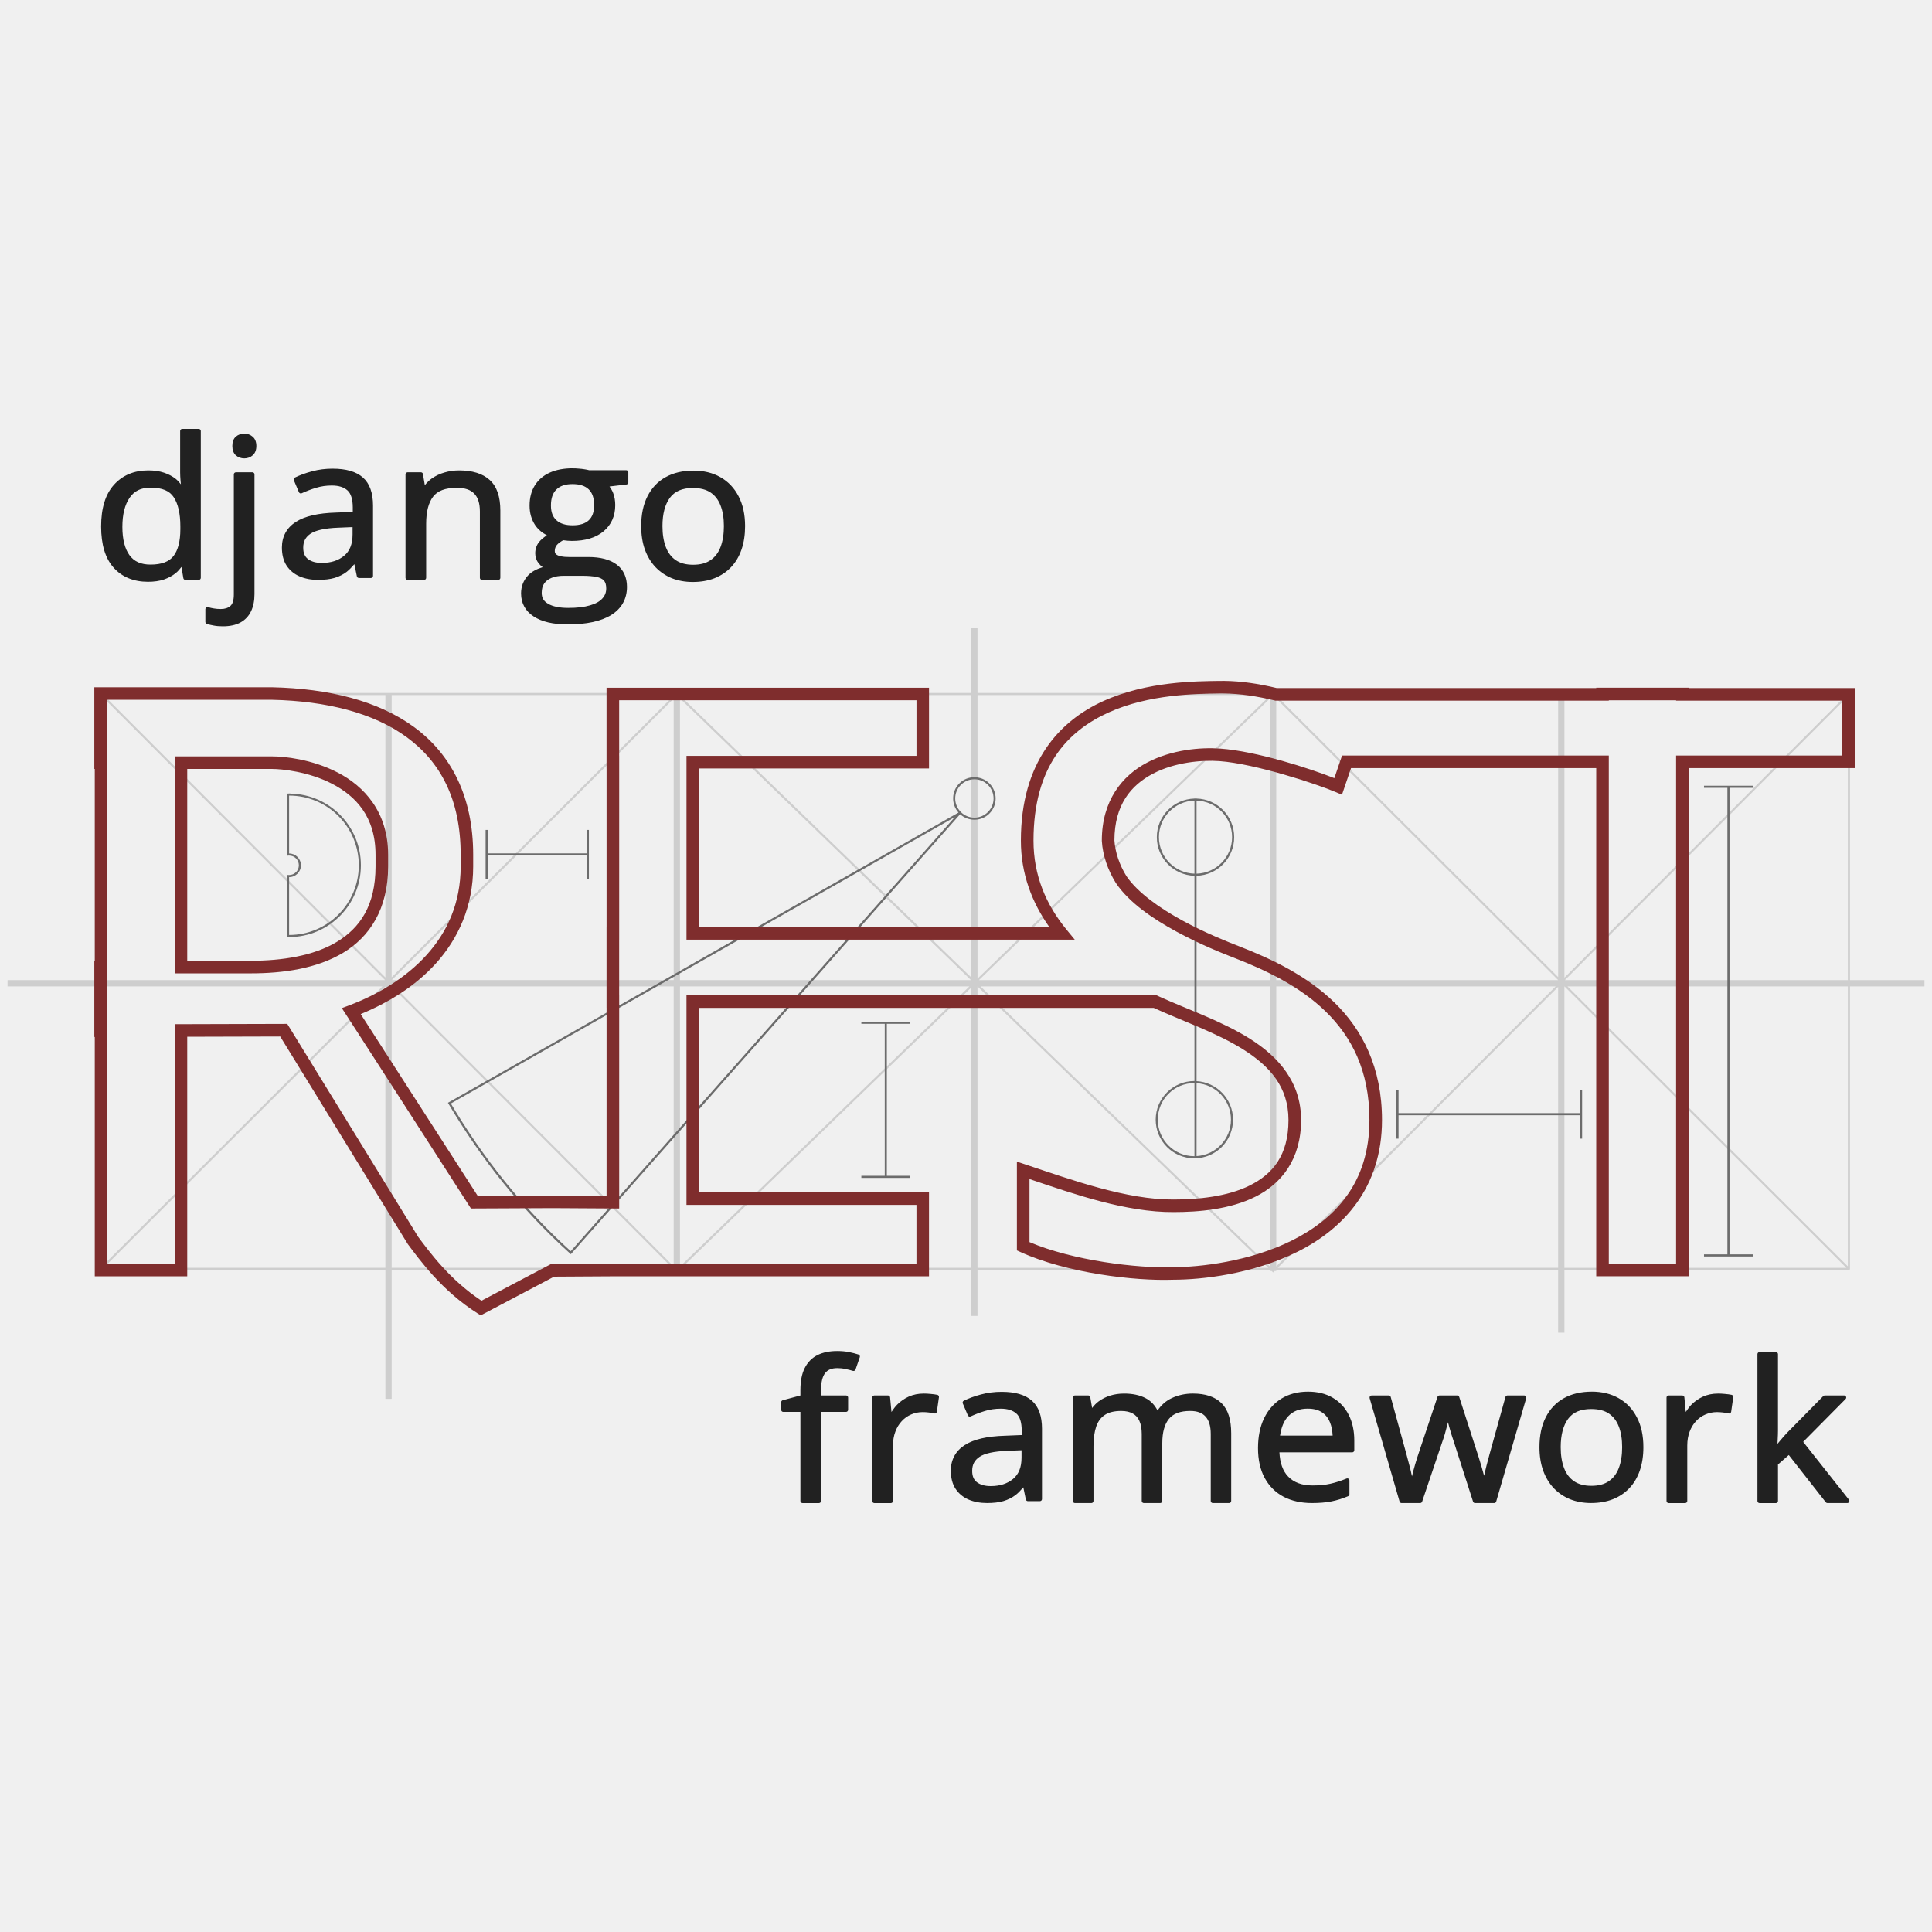
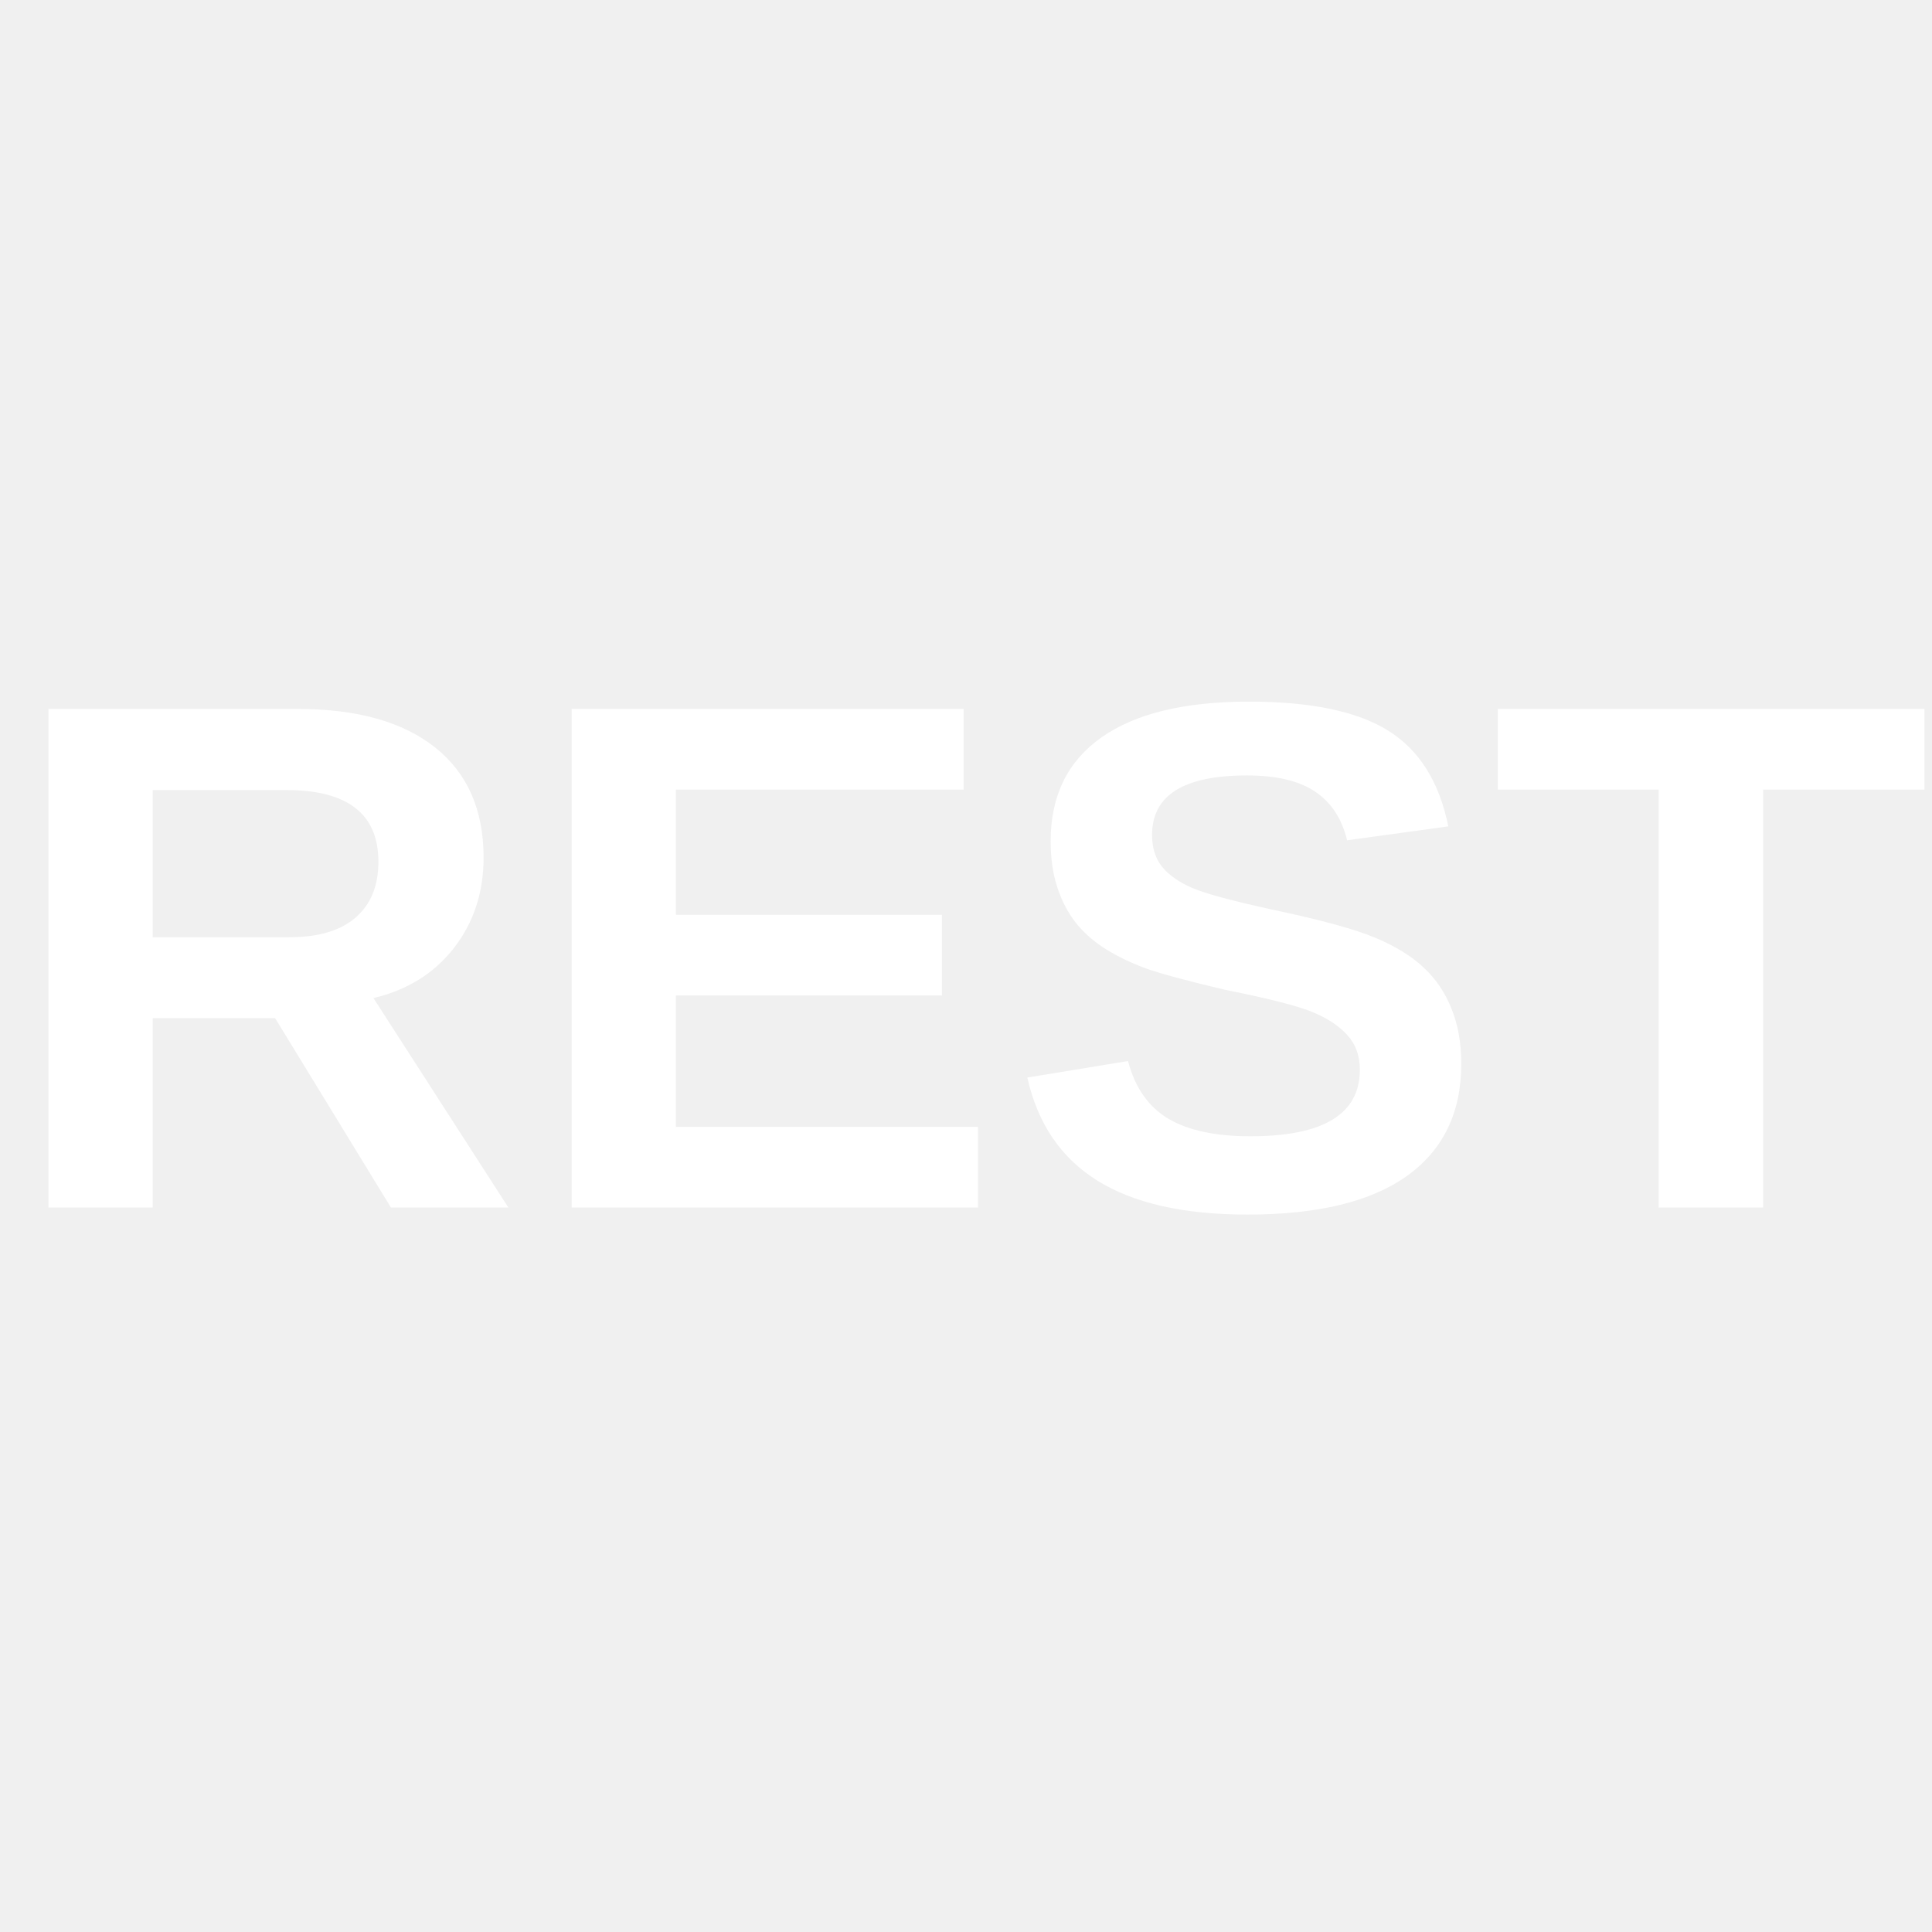
<svg xmlns="http://www.w3.org/2000/svg" viewBox="0 0 128 128">
-   <path d="m64.347 41.619v4.292h-19.475l-0.029-0.028-0.028 0.028h-38.119a0.069 0.069 0 0 0-0.069 0.069v18.955h-6.127v0.417h6.127v18.717a0.069 0.069 0 0 0 0.069 0.069h18.837v8.54h0.417v-8.54h18.685v0.07h0.11l0.097 0.097 0.101-0.097h0.108v-0.07h19.295v3.046h0.417v-3.046h19.377v0.07h0.108l0.101 0.097 0.097-0.097h0.11v-0.07h18.674v4.155h0.417v-4.155h18.849a0.069 0.069 0 0 0 0.069-0.069v-18.717h4.934v-0.417h-4.934v-18.955a0.069 0.069 0 0 0-0.069-0.069h-18.849v-0.013h-0.417v0.013h-18.853l-0.028-0.028-0.029 0.028h-19.557v-4.292zm-57.484 4.43h18.67v18.709zm19.087 0h18.685v0.04l-18.685 18.656zm19.102 0h19.295v18.706l-19.295-18.671zm19.712 0h19.377v0.036l-19.377 18.75zm19.793 0h18.674v18.685l-18.674-18.645zm19.09 0h18.682l-18.682 18.721zm-96.882 0.098 18.747 18.787h-18.747zm115.66 0v18.787h-18.747zm-77.375 0.13 19.28 18.657h-19.28zm39.088 0v18.657h-19.28zm-39.505 0.008v18.648h-18.677zm39.922 0 18.674 18.645v0.004h-18.674zm-77.791 19.065h18.578l-18.578 18.55zm19.359 0h18.51v18.549zm18.927 0h19.178l-19.178 18.558zm19.911 0h19.178v18.558zm19.595 0h18.51l-18.51 18.549zm19.09 0h4e-3l18.676 18.648h-18.681zm0.201 0h18.578v18.55zm-39.085 0.001 19.27 18.647h-19.27zm-39.23 0.006v18.64h-18.669zm0.417 0.014 18.588 18.626h-18.588zm77.281 0.011v18.615h-18.576zm-38.884 0.048v18.567h-19.188z" fill="#cecece" />
-   <path d="m64.556 51.492c-0.361 0-0.722 0.137-0.997 0.412-0.53 0.53-0.547 1.378-0.056 1.931l-33.827 19.228 0.036 0.061c2.157 3.643 4.791 6.984 8.055 9.924l0.052 0.047 0.046-0.052 25.746-29.097c0.553 0.5 1.408 0.485 1.94-0.047 0.55-0.55 0.55-1.443 0-1.993-0.275-0.275-0.635-0.412-0.996-0.412zm0 0.138c0.325 0 0.65 0.124 0.898 0.372 0.497 0.497 0.497 1.3 0 1.796-0.497 0.497-1.3 0.497-1.796 0-0.497-0.497-0.497-1.3 0-1.796 0.248-0.248 0.573-0.372 0.898-0.372zm48.339 0.426v0.139h1.55v30.911h-1.55v0.139h3.239v-0.139h-1.55v-30.911h1.55v-0.139zm-93.671 0.513-0.069 3e-3h-3e-3c-0.024 1e-3 -0.047 0.002-0.071 0.004l-0.065 0.004v4.114l0.077-0.008c0.021-0.002 0.041-0.004 0.062-0.004h2.77e-4c0.357 1.39e-4 0.645 0.288 0.645 0.646 7e-6 0.357-0.288 0.645-0.645 0.646-0.021-4.4e-5 -0.042-0.001-0.063-0.003l-0.076-0.008v4.115l0.066 3e-3c0.023 9.72e-4 0.047 0.002 0.071 0.002h0.002c2.626 4.9e-5 4.755-2.13 4.755-4.755 4.8e-5 -2.602-2.093-4.71-4.686-4.748zm-0.068 0.142c2.55 5.56e-4 4.615 2.066 4.615 4.617 4.7e-5 2.55-2.066 4.616-4.616 4.617-1.39e-4 -4e-6 -4.17e-4 6e-6 -5.55e-4 0v-3.832c0.432 1e-5 0.784-0.352 0.784-0.784 8e-6 -0.432-0.352-0.784-0.784-0.784v-3.832c4.16e-4 -1.7e-5 6.94e-4 -2.5e-4 0.001-2.78e-4zm59.98 0.191v0.004c-1.382 0.037-2.493 1.168-2.493 2.559s1.111 2.521 2.493 2.559v13.596c-2e-3 -6e-6 -4e-3 -2.78e-4 -6e-3 -2.78e-4 -1.414-3e-6 -2.562 1.148-2.562 2.562-1e-6 1.414 1.148 2.562 2.562 2.562 1.414 0 2.562-1.148 2.562-2.562 0-1.365-1.071-2.479-2.417-2.555v-13.603c1.382-0.037 2.493-1.168 2.493-2.559s-1.111-2.521-2.493-2.559v-0.004zm0 0.142v4.839c-1.307-0.037-2.354-1.104-2.354-2.42 0-1.316 1.047-2.383 2.354-2.42zm0.139 0c1.307 0.037 2.354 1.104 2.354 2.42 0 1.316-1.047 2.383-2.354 2.42zm-16.016 1.09-25.448 28.76c-3.21-2.902-5.808-6.193-7.94-9.783zm-31.086 0.853v3.239h0.139v-1.55h6.565v1.55h0.139v-3.239h-0.139v1.55h-6.565v-1.55zm24.894 12.705v0.139h1.55v10.069h-1.55v0.139h3.239v-0.139h-1.55v-10.069h1.55v-0.139zm22.063 4.064c2e-3 -1e-6 4e-3 2.78e-4 6e-3 2.78e-4v4.846c-2e-3 5e-6 -4e-3 2.77e-4 -6e-3 2.77e-4 -1.339 0-2.423-1.084-2.423-2.424 0-1.339 1.084-2.423 2.423-2.423zm0.145 0.007c1.271 0.075 2.279 1.126 2.279 2.416 0 1.29-1.007 2.341-2.279 2.416zm13.243 0.436v3.239h0.139v-1.55h12.023v1.55h0.139v-3.239h-0.139v1.55h-12.023v-1.55z" fill="#6c6c6c" />
-   <path d="m81.067 45.112c-0.099-8.89e-4 -0.198-4.58e-4 -0.297 0.001-1.515 0.024-4.762 0.018-7.67 1.334-2.908 1.316-5.464 4.043-5.464 9.248 0 2.2 0.735 4.101 1.887 5.73h-23.211v-10.511h15.238v-5.351h-21.365v5.351h0.002v10.511h-0.002v5.351h0.002v12.456l-3.58-0.021-4.954 0.023-7.755-12.048c1.818-0.75 3.597-1.828 4.966-3.339 1.489-1.643 2.486-3.79 2.486-6.447v-0.764c0-3.888-1.482-6.676-3.9-8.454-2.418-1.778-5.725-2.564-9.401-2.648h-11.8v5.411h0.03v12.708h-0.03v5.051h0.03v15.854h6.126v-15.87l6.16-0.017 8.457 13.759 0.012 0.016c0.716 0.948 2.205 3.054 4.611 4.571l0.204 0.129 4.862-2.564 3.894-0.023h20.944v-5.561h-15.237v-12.222h30.129c0.011 0.005 0.019 0.009 0.031 0.015 1.867 0.853 4.132 1.626 5.896 2.738 1.764 1.113 2.997 2.489 2.997 4.675 0 2.353-1.062 3.586-2.559 4.334s-3.453 0.933-5.064 0.933h-0.003c-3.087 0.019-6.718-1.292-9.819-2.328l-0.548-0.183v5.883l0.244 0.111c3.043 1.387 7.551 1.929 10.135 1.831 1.853-9.72e-4 5.237-0.364 8.225-1.859 2.991-1.497 5.585-4.21 5.585-8.722 0-3.492-1.314-5.996-3.153-7.788-1.839-1.792-4.183-2.891-6.275-3.707l-8.19e-4 -2.78e-4 -5.42e-4 -2.78e-4c-0.794-0.306-2.299-0.907-3.796-1.722-1.494-0.813-2.972-1.854-3.71-2.944-0.46-0.746-0.743-1.577-0.793-2.362 0.004-2.379 1.113-3.663 2.55-4.42 1.439-0.758 3.232-0.919 4.402-0.835 2.355 0.17 6.413 1.499 7.711 2.053l0.413 0.176 0.601-1.765h16.244v33.667h6.126v-33.667h11.011v-5.304h-11.011v-0.024h-6.126v0.024h-21.167c-1.176-0.284-2.357-0.465-3.519-0.475zm-0.008 0.833c1.1 0.01 2.241 0.183 3.39 0.464l0.049 0.012h22.089v-0.024h4.459v0.024h11.011v3.637h-11.011v33.667h-4.459v-33.667h-17.674l-0.509 1.497c-1.637-0.649-5.155-1.786-7.559-1.959-1.301-0.094-3.208 0.063-4.851 0.929-1.643 0.866-2.995 2.51-2.995 5.17v0.012l8.19e-4 0.013c0.058 0.954 0.393 1.914 0.922 2.77l0.004 0.007 0.005 0.007c0.883 1.307 2.455 2.37 4.007 3.215 1.551 0.844 3.089 1.457 3.894 1.767 2.051 0.799 4.289 1.864 5.995 3.526 1.707 1.663 2.902 3.905 2.902 7.191 0 4.2-2.313 6.57-5.124 7.977-2.812 1.407-6.122 1.772-7.861 1.772h-0.008l-0.008 2.78e-4c-2.357 0.091-6.68-0.442-9.521-1.66v-4.176c2.969 1.001 6.406 2.206 9.54 2.187 1.67-1.38e-4 3.732-0.171 5.434-1.021 1.702-0.851 3.02-2.46 3.02-5.079 0-2.51-1.499-4.19-3.386-5.38-1.886-1.19-4.189-1.966-5.994-2.791-0.032-0.014-0.068-0.032-0.11-0.052l-0.083-0.039h-31.147v13.888h15.237v3.894h-20.114l-4.1 0.024-4.606 2.429c-2.117-1.397-3.468-3.27-4.184-4.22l-8.681-14.122-7.458 0.021v15.868h-4.459v-15.854h-0.03v-3.385h0.03v-14.375h-0.03v-3.745h10.948c3.568 0.081 6.708 0.854 8.926 2.486 2.218 1.631 3.561 4.103 3.561 7.783v0.764c0 2.45-0.898 4.372-2.271 5.887-1.373 1.515-3.232 2.61-5.12 3.325l-0.48 0.182c2.863 4.417 5.704 8.849 8.552 13.275l5.407-0.025 4.414 0.026v-14.127h-0.002v-3.684h0.002v-12.178h-0.002v-3.684h19.699v3.684h-15.238v12.178h25.726l-0.559-0.681c-1.349-1.643-2.177-3.578-2.177-5.882 0-4.939 2.282-7.27 4.974-8.489 2.692-1.219 5.808-1.235 7.339-1.26 0.092-0.002 0.184-0.002 0.276-0.001zm-69.487 4.167v14.375h5.056c2.126 0 4.362-0.312 6.113-1.367 1.751-1.055 2.974-2.9 2.974-5.72v-0.764c0-2.855-1.604-4.554-3.336-5.451-1.732-0.898-3.578-1.073-4.339-1.073zm0.833 0.833h5.635c0.62 0 2.404 0.175 3.955 0.979 1.551 0.804 2.886 2.159 2.886 4.712v0.764c0 2.588-1.029 4.078-2.57 5.006s-3.641 1.247-5.683 1.247h-4.223z" fill="#7f2d2d" />
-   <path d="m12.074 28.415a0.139 0.139 0 0 0-0.139 0.139v2.744c0 0.147 0.009 0.334 0.027 0.561 0.007 0.096 0.015 0.149 0.023 0.228-0.109-0.124-0.208-0.256-0.344-0.361-0.22-0.173-0.479-0.31-0.777-0.41-0.302-0.102-0.65-0.151-1.043-0.151-0.933 0-1.702 0.32-2.271 0.953-0.573 0.634-0.85 1.561-0.85 2.762 0 1.188 0.27 2.106 0.83 2.731a0.139 0.139 0 0 0 2.778e-4 2.78e-4c0.56 0.621 1.33 0.933 2.271 0.933 0.401 0 0.753-0.049 1.056-0.151a0.139 0.139 0 0 0 0.001-2.77e-4c0.301-0.104 0.563-0.245 0.783-0.423l2.78e-4 -2.78e-4c0.153-0.121 0.264-0.267 0.381-0.408l0.125 0.742a0.139 0.139 0 0 0 0.137 0.116h0.88a0.139 0.139 0 0 0 0.139-0.139v-9.727a0.139 0.139 0 0 0-0.139-0.139zm4.115 0.313c-0.216 0-0.412 0.069-0.565 0.204-0.16 0.141-0.231 0.359-0.231 0.617 0 0.254 0.072 0.471 0.229 0.615a0.139 0.139 0 0 0 0.002 0.002c0.152 0.135 0.349 0.204 0.565 0.204 0.208 0 0.4-0.07 0.551-0.203 0.166-0.143 0.245-0.362 0.245-0.617 0-0.259-0.079-0.479-0.247-0.618-0.151-0.133-0.342-0.202-0.549-0.202zm21.769 2.297c-0.593 0-1.105 0.094-1.535 0.288-0.429 0.193-0.764 0.48-0.994 0.854-0.23 0.371-0.343 0.818-0.343 1.33 0 0.486 0.123 0.922 0.371 1.296a0.139 0.139 0 0 0 0.001 0.002c0.203 0.297 0.471 0.509 0.774 0.668-0.215 0.144-0.4 0.293-0.526 0.456a0.139 0.139 0 0 0-5.56e-4 2.78e-4c-0.163 0.211-0.245 0.465-0.245 0.741 0 0.245 0.077 0.471 0.227 0.661a0.139 0.139 0 0 0 0.001 0.002c0.079 0.097 0.168 0.18 0.265 0.252-0.384 0.119-0.721 0.287-0.967 0.546a0.139 0.139 0 0 0-8.33e-4 8.19e-4c-0.307 0.328-0.464 0.735-0.464 1.195 0 0.643 0.287 1.168 0.831 1.522 1.39e-4 1.07e-4 4.16e-4 1.66e-4 5.55e-4 2.77e-4l2.78e-4 2.78e-4c0.545 0.359 1.301 0.529 2.263 0.529 1.241 0 2.203-0.202 2.885-0.627 0.681-0.425 1.037-1.064 1.037-1.862 0-0.632-0.231-1.142-0.686-1.48l-5.55e-4 -2.78e-4c-0.449-0.338-1.081-0.496-1.883-0.496h-1.268c-0.22 0-0.405-0.016-0.555-0.047-0.144-0.034-0.245-0.084-0.309-0.141-0.054-0.052-0.081-0.113-0.081-0.217 0-0.15 0.043-0.273 0.133-0.387 0.093-0.112 0.239-0.22 0.424-0.321 0.196 0.028 0.389 0.047 0.578 0.047 0.871 0 1.575-0.207 2.091-0.632a0.139 0.139 0 0 0 5.56e-4 -2.78e-4c0.516-0.429 0.779-1.022 0.779-1.738 0-0.294-0.046-0.566-0.141-0.812-0.062-0.163-0.152-0.291-0.238-0.424l1.122-0.132a0.139 0.139 0 0 0 0.123-0.138v-0.669a0.139 0.139 0 0 0-0.139-0.139h-2.457c-0.089-0.024-0.187-0.045-0.299-0.061-0.123-0.022-0.252-0.036-0.387-0.045h-5.55e-4c-0.13-0.013-0.26-0.019-0.39-0.019zm-15.918 0.025c-0.475 0-0.93 0.058-1.362 0.174-0.427 0.114-0.808 0.253-1.142 0.416a0.139 0.139 0 0 0-0.067 0.179l0.335 0.788a0.139 0.139 0 0 0 0.186 0.072c0.3-0.139 0.618-0.26 0.954-0.362 0.328-0.1 0.673-0.15 1.037-0.15 0.463 0 0.802 0.111 1.038 0.321 0.224 0.199 0.354 0.569 0.354 1.14v0.285l-1.108 0.045c-1.178 0.034-2.067 0.233-2.67 0.622-0.602 0.388-0.918 0.97-0.918 1.692 0 0.474 0.101 0.878 0.311 1.201a0.139 0.139 0 0 0 8.33e-4 0.001c0.211 0.318 0.502 0.558 0.862 0.713a0.139 0.139 0 0 0 5.56e-4 2.77e-4c0.361 0.154 0.77 0.23 1.224 0.23 0.425 0 0.788-0.042 1.09-0.13a0.139 0.139 0 0 0 0.001-2.78e-4c0.303-0.092 0.573-0.226 0.806-0.404a0.139 0.139 0 0 0 0.001-0.001c0.176-0.138 0.341-0.32 0.504-0.505l0.167 0.805a0.139 0.139 0 0 0 0.136 0.111h0.795a0.139 0.139 0 0 0 0.139-0.139v-4.657c0-0.828-0.217-1.461-0.671-1.861-0.452-0.398-1.125-0.585-2.003-0.585zm8.374 0.116c-0.336 0-0.658 0.046-0.965 0.137-0.307 0.087-0.586 0.219-0.835 0.394l-2.78e-4 2.78e-4c-0.181 0.125-0.332 0.28-0.468 0.449l-0.123-0.74a0.139 0.139 0 0 0-0.137-0.116h-0.88a0.139 0.139 0 0 0-0.139 0.139v6.851a0.139 0.139 0 0 0 0.139 0.139h1.09a0.139 0.139 0 0 0 0.139-0.139v-3.588c0-0.799 0.159-1.39 0.458-1.785 0.291-0.386 0.799-0.589 1.571-0.589 0.542 0 0.916 0.134 1.154 0.382a0.139 0.139 0 0 0 8.34e-4 8.33e-4c0.243 0.25 0.375 0.636 0.375 1.185v4.395a0.139 0.139 0 0 0 0.139 0.139h1.077a0.139 0.139 0 0 0 0.139-0.139v-4.463c0-0.902-0.227-1.585-0.702-2.016l-2.78e-4 -2.78e-4c-0.471-0.43-1.156-0.636-2.031-0.636zm15.529 0.013c-0.706 0-1.325 0.144-1.848 0.436-0.518 0.288-0.921 0.714-1.199 1.265-0.279 0.549-0.416 1.209-0.416 1.975 0 0.576 0.08 1.094 0.244 1.553a0.139 0.139 0 0 0 2.78e-4 0.001c0.168 0.457 0.403 0.848 0.706 1.167a0.139 0.139 0 0 0 5.55e-4 5.42e-4c0.307 0.318 0.67 0.563 1.085 0.733a0.139 0.139 0 0 0 0.002 8.19e-4c0.42 0.165 0.881 0.247 1.378 0.247 0.531 0 1.01-0.082 1.436-0.247a0.139 0.139 0 0 0 5.56e-4 -2.78e-4c0.429-0.169 0.797-0.415 1.1-0.734 0.304-0.32 0.535-0.711 0.694-1.169 0.159-0.459 0.237-0.977 0.237-1.552 0-0.763-0.141-1.422-0.43-1.971-0.282-0.55-0.686-0.977-1.204-1.269l-2.78e-4 -2.78e-4c-0.513-0.292-1.113-0.436-1.789-0.436zm-30.312 0.112a0.139 0.139 0 0 0-0.139 0.139v7.958c0 0.396-0.089 0.638-0.228 0.757-0.156 0.134-0.359 0.204-0.632 0.204-0.169 0-0.318-0.012-0.448-0.035a0.139 0.139 0 0 0-0.004-8.19e-4c-0.133-0.02-0.265-0.049-0.394-0.089a0.139 0.139 0 0 0-0.18 0.133v0.844a0.139 0.139 0 0 0 0.094 0.131c0.131 0.044 0.282 0.081 0.453 0.111 0.178 0.035 0.381 0.052 0.61 0.052 0.463 0 0.855-0.082 1.17-0.255 0.313-0.171 0.551-0.425 0.703-0.75v-2.78e-4c0.151-0.319 0.224-0.696 0.224-1.128v-7.933a0.139 0.139 0 0 0-0.139-0.139zm22.288 0.781c0.498 0 0.851 0.121 1.085 0.349a0.139 0.139 0 0 0 8.33e-4 8.33e-4c0.233 0.222 0.357 0.561 0.357 1.05 0 0.454-0.12 0.774-0.351 0.993-0.23 0.218-0.581 0.337-1.08 0.337-0.481 0-0.828-0.117-1.068-0.338-0.24-0.221-0.362-0.533-0.362-0.973 0-0.484 0.124-0.826 0.359-1.058 0.241-0.237 0.584-0.36 1.059-0.36zm-27.946 0.234c0.774 0 1.267 0.217 1.538 0.637a0.139 0.139 0 0 0 5.55e-4 8.33e-4c0.285 0.434 0.437 1.076 0.437 1.931v0.187c0 0.803-0.158 1.39-0.451 1.772-0.287 0.374-0.78 0.571-1.525 0.571-0.642 0-1.091-0.207-1.398-0.629l-2.777e-4 -5.41e-4 -2.778e-4 -2.78e-4c-0.305-0.426-0.466-1.046-0.466-1.869 0-0.828 0.163-1.466 0.475-1.922a0.139 0.139 0 0 0 2.777e-4 -5.56e-4c0.309-0.456 0.753-0.676 1.389-0.676zm35.944 0.025c0.488 0 0.872 0.104 1.164 0.301 0.295 0.2 0.513 0.482 0.657 0.86a0.139 0.139 0 0 0 2.78e-4 5.56e-4c0.146 0.376 0.221 0.829 0.221 1.362 0 0.537-0.075 0.998-0.221 1.383-0.145 0.382-0.364 0.668-0.664 0.872a0.139 0.139 0 0 0-8.33e-4 5.42e-4c-0.292 0.202-0.671 0.306-1.149 0.306-0.483 0-0.864-0.105-1.156-0.306-0.296-0.204-0.513-0.491-0.658-0.873-0.146-0.385-0.221-0.845-0.221-1.383 0-0.814 0.169-1.434 0.491-1.874l2.78e-4 -2.77e-4c1.15e-4 -1.39e-4 1.25e-4 -4.17e-4 2.78e-4 -5.56e-4 0.322-0.432 0.817-0.65 1.536-0.65zm-22.558 2.59v0.487c0 0.647-0.188 1.103-0.561 1.412-0.38 0.315-0.866 0.474-1.481 0.474-0.391 0-0.688-0.088-0.908-0.253-0.212-0.16-0.319-0.396-0.319-0.758 0-0.412 0.155-0.704 0.49-0.928 0.327-0.218 0.94-0.363 1.826-0.395a0.139 0.139 0 0 0 2.78e-4 0zm13.988 3.226h1.248c0.361 0 0.664 0.025 0.906 0.073a0.139 0.139 0 0 0 0.002 2.78e-4c0.234 0.042 0.396 0.123 0.502 0.234 0.1 0.109 0.159 0.277 0.159 0.529 0 0.265-0.083 0.48-0.258 0.669a0.139 0.139 0 0 0-0.002 0.002c-0.169 0.19-0.437 0.345-0.815 0.452a0.139 0.139 0 0 0-0.002 5.41e-4c-0.371 0.111-0.851 0.169-1.438 0.169-0.594 0-1.038-0.098-1.335-0.274a0.139 0.139 0 0 0-0.001-5.42e-4c-0.295-0.172-0.424-0.394-0.424-0.724 0-0.258 0.057-0.461 0.166-0.622 0.115-0.163 0.276-0.287 0.495-0.375 0.221-0.088 0.486-0.134 0.796-0.134zm18.12 51.362c-0.507 0-0.945 0.088-1.31 0.271-0.368 0.184-0.652 0.476-0.844 0.862v2.78e-4l-2.78e-4 2.78e-4c-0.193 0.385-0.284 0.873-0.284 1.462v0.35l-1.171 0.316a0.139 0.139 0 0 0-0.103 0.134v0.5a0.139 0.139 0 0 0 0.139 0.139h1.135v5.9a0.139 0.139 0 0 0 0.139 0.139h1.09a0.139 0.139 0 0 0 0.139-0.139v-5.9h1.654a0.139 0.139 0 0 0 0.139-0.139v-0.813a0.139 0.139 0 0 0-0.139-0.139h-1.654v-0.361c0-0.529 0.099-0.899 0.266-1.115l2.78e-4 -2.77e-4c0.173-0.222 0.429-0.334 0.816-0.334 0.183 0 0.36 0.019 0.534 0.059a0.139 0.139 0 0 0 0.004 8.33e-4c0.184 0.037 0.349 0.078 0.492 0.122a0.139 0.139 0 0 0 0.172-0.087l0.282-0.819a0.139 0.139 0 0 0-0.087-0.177c-0.182-0.061-0.391-0.114-0.627-0.161-0.238-0.048-0.499-0.071-0.783-0.071zm61.107 0.069a0.139 0.139 0 0 0-0.139 0.139v9.727a0.139 0.139 0 0 0 0.139 0.139h1.084a0.139 0.139 0 0 0 0.139-0.139v-2.419l0.716-0.625 2.451 3.129a0.139 0.139 0 0 0 0.109 0.053h1.314a0.139 0.139 0 0 0 0.109-0.225l-3.03-3.829 2.81-2.838a0.139 0.139 0 0 0-0.099-0.237h-1.281a0.139 0.139 0 0 0-0.099 0.042l-2.391 2.425a0.139 0.139 0 0 0-2e-3 0.002c-0.125 0.132-0.278 0.305-0.459 0.519a0.139 0.139 0 0 0-1e-3 0.001c-0.08 0.097-0.12 0.144-0.182 0.219 5e-3 -0.093 8e-3 -0.17 0.014-0.273a0.139 0.139 0 0 0 0-2.78e-4c0.013-0.243 0.02-0.45 0.02-0.62v-5.051a0.139 0.139 0 0 0-0.139-0.139zm-29.917 2.623c-0.665 0-1.253 0.152-1.754 0.458a0.139 0.139 0 0 0-5.42e-4 2.78e-4c-0.496 0.306-0.883 0.746-1.155 1.308a0.139 0.139 0 0 0 0 2.78e-4c-0.269 0.56-0.401 1.219-0.401 1.973 0 0.772 0.146 1.434 0.444 1.98 0.297 0.543 0.717 0.961 1.252 1.244a0.139 0.139 0 0 0 0.001 5.55e-4c0.539 0.278 1.167 0.416 1.876 0.416 0.493 0 0.921-0.036 1.288-0.109 0.369-0.073 0.74-0.188 1.111-0.346a0.139 0.139 0 0 0 0.085-0.128v-0.912a0.139 0.139 0 0 0-0.191-0.129c-0.37 0.152-0.727 0.266-1.068 0.343-0.338 0.076-0.73 0.115-1.178 0.115-0.714 0-1.243-0.198-1.621-0.589-0.353-0.365-0.545-0.897-0.58-1.603h4.821a0.139 0.139 0 0 0 0.139-0.139v-0.644c0-0.638-0.119-1.203-0.363-1.688v5.56e-4c-0.243-0.489-0.599-0.874-1.059-1.145-0.462-0.273-1.014-0.407-1.647-0.407zm18.799 0c-0.706 0-1.325 0.144-1.848 0.436-0.518 0.288-0.921 0.714-1.199 1.265-0.279 0.549-0.416 1.209-0.416 1.976 0 0.576 0.081 1.094 0.245 1.553a0.139 0.139 0 0 0 2.8e-4 0.001c0.168 0.457 0.403 0.847 0.706 1.167a0.139 0.139 0 0 0 5.6e-4 8.33e-4c0.307 0.318 0.67 0.563 1.085 0.732a0.139 0.139 0 0 0 2e-3 5.55e-4c0.42 0.165 0.88 0.247 1.377 0.247 0.531 0 1.01-0.082 1.436-0.247a0.139 0.139 0 0 0 5.6e-4 -2.78e-4c0.429-0.169 0.798-0.415 1.101-0.734 0.304-0.32 0.535-0.711 0.694-1.169 0.159-0.459 0.238-0.977 0.238-1.552 0-0.763-0.141-1.422-0.43-1.971-0.282-0.55-0.686-0.977-1.204-1.269l-2.8e-4 -2.78e-4c-0.514-0.292-1.113-0.437-1.789-0.437zm-39.097 0.012c-0.475 0-0.93 0.058-1.363 0.174-0.427 0.114-0.808 0.252-1.142 0.416a0.139 0.139 0 0 0-0.067 0.179l0.335 0.788a0.139 0.139 0 0 0 0.186 0.072c0.3-0.139 0.618-0.26 0.954-0.362 0.328-0.1 0.673-0.15 1.037-0.15 0.463 0 0.802 0.112 1.038 0.321 0.224 0.199 0.354 0.569 0.354 1.14v0.285l-1.108 0.045 0.002-2.78e-4c-1.179 0.034-2.068 0.233-2.672 0.622-0.602 0.388-0.918 0.97-0.918 1.692 0 0.474 0.101 0.878 0.312 1.201a0.139 0.139 0 0 0 8.33e-4 0.001c0.211 0.318 0.502 0.558 0.862 0.713a0.139 0.139 0 0 0 5.56e-4 2.78e-4c0.361 0.154 0.77 0.23 1.224 0.23 0.425 0 0.788-0.042 1.09-0.131a0.139 0.139 0 0 0 0.001-2.77e-4c0.303-0.092 0.573-0.226 0.806-0.404a0.139 0.139 0 0 0 0.001-8.33e-4c0.177-0.138 0.341-0.32 0.505-0.505l0.167 0.805a0.139 0.139 0 0 0 0.136 0.111h0.795a0.139 0.139 0 0 0 0.139-0.139v-4.657c0-0.828-0.217-1.461-0.671-1.861-0.451-0.398-1.125-0.585-2.003-0.585zm-5.162 0.116c-0.358 0-0.69 0.066-0.989 0.2a0.139 0.139 0 0 0-5.56e-4 2.78e-4c-0.29 0.132-0.548 0.31-0.769 0.534-1.39e-4 1.38e-4 -1.18e-4 4.16e-4 -2.78e-4 5.55e-4 -0.147 0.145-0.258 0.317-0.376 0.484l-0.091-0.968a0.139 0.139 0 0 0-0.138-0.126h-0.906a0.139 0.139 0 0 0-0.139 0.139v6.851a0.139 0.139 0 0 0 0.139 0.139h1.097a0.139 0.139 0 0 0 0.139-0.139v-3.676c0-0.34 0.053-0.643 0.155-0.913a0.139 0.139 0 0 0 0-5.56e-4c0.104-0.277 0.245-0.508 0.424-0.698a0.139 0.139 0 0 0 0.001-0.001c0.18-0.195 0.386-0.341 0.622-0.442a0.139 0.139 0 0 0 8.34e-4 -2.78e-4c0.241-0.105 0.495-0.157 0.766-0.157 0.121 0 0.251 8e-3 0.391 0.024 0.14 0.016 0.265 0.038 0.376 0.066a0.139 0.139 0 0 0 0.171-0.115l0.138-0.963a0.139 0.139 0 0 0-0.11-0.156c-0.129-0.026-0.275-0.046-0.436-0.059h-8.34e-4c-0.161-0.017-0.316-0.025-0.464-0.025zm13.272 0c-0.319 0-0.622 0.043-0.908 0.131-0.286 0.088-0.546 0.218-0.778 0.39-0.165 0.122-0.303 0.272-0.428 0.434l-0.121-0.715a0.139 0.139 0 0 0-0.137-0.116h-0.88a0.139 0.139 0 0 0-0.139 0.139v6.851a0.139 0.139 0 0 0 0.139 0.139h1.09a0.139 0.139 0 0 0 0.139-0.139v-3.626c0-0.526 0.063-0.963 0.183-1.31l2.78e-4 -2.77e-4c5.2e-5 -1.39e-4 -5.3e-5 -4.17e-4 0-5.56e-4 0.123-0.347 0.313-0.597 0.575-0.767 0.26-0.169 0.614-0.259 1.074-0.259 0.32 0 0.573 0.059 0.765 0.169a0.139 0.139 0 0 0 0.003 0.001c0.197 0.107 0.34 0.263 0.438 0.484a0.139 0.139 0 0 0 8.19e-4 0.002c0.103 0.222 0.158 0.51 0.158 0.867v4.439a0.139 0.139 0 0 0 0.139 0.139h1.084a0.139 0.139 0 0 0 0.139-0.139v-3.832c0-0.726 0.154-1.256 0.441-1.606 0.283-0.345 0.739-0.524 1.41-0.524 0.469 0 0.794 0.127 1.013 0.372a0.139 0.139 0 0 0 0.002 0.002c0.222 0.241 0.344 0.617 0.344 1.15v4.439a0.139 0.139 0 0 0 0.139 0.139h1.077a0.139 0.139 0 0 0 0.139-0.139v-4.489c0-0.892-0.206-1.566-0.646-1.993l-2.71e-4 -2.78e-4c-0.435-0.428-1.075-0.633-1.89-0.633-0.508 0-0.981 0.102-1.411 0.307-1.8e-4 8.7e-5 -3.61e-4 1.25e-4 -5.41e-4 2.78e-4 -1.81e-4 8.6e-5 -3.61e-4 1.27e-4 -5.42e-4 2.77e-4 -0.386 0.18-0.691 0.463-0.932 0.813-0.181-0.347-0.434-0.631-0.783-0.811-0.393-0.209-0.873-0.309-1.437-0.309zm39.352 0c-0.358 0-0.69 0.066-0.989 0.2a0.139 0.139 0 0 0-5.5e-4 2.78e-4c-0.29 0.132-0.548 0.31-0.77 0.534-1.3e-4 1.38e-4 -1.1e-4 4.16e-4 -2.7e-4 5.55e-4 -0.146 0.145-0.258 0.317-0.376 0.484l-0.091-0.968a0.139 0.139 0 0 0-0.138-0.126h-0.906a0.139 0.139 0 0 0-0.139 0.139v6.851a0.139 0.139 0 0 0 0.139 0.139h1.097a0.139 0.139 0 0 0 0.139-0.139v-3.676c0-0.34 0.053-0.643 0.155-0.913a0.139 0.139 0 0 0 0-5.56e-4c0.104-0.277 0.245-0.508 0.424-0.698a0.139 0.139 0 0 0 1e-3 -0.001c0.18-0.195 0.386-0.341 0.623-0.442a0.139 0.139 0 0 0 8.3e-4 -2.78e-4c0.241-0.105 0.495-0.157 0.766-0.157 0.121 0 0.251 8e-3 0.391 0.024 0.14 0.016 0.265 0.038 0.377 0.066a0.139 0.139 0 0 0 0.171-0.115l0.138-0.963a0.139 0.139 0 0 0-0.11-0.156c-0.129-0.026-0.275-0.046-0.436-0.059h-8.4e-4c-0.161-0.017-0.316-0.025-0.464-0.025zm-22.946 0.125a0.139 0.139 0 0 0-0.133 0.177l1.984 6.851a0.139 0.139 0 0 0 0.133 0.1h1.228a0.139 0.139 0 0 0 0.132-0.094l1.339-3.967 2.78e-4 -8.34e-4c0.062-0.173 0.118-0.345 0.167-0.514a0.139 0.139 0 0 0 2.77e-4 -0.001c0.048-0.171 0.092-0.333 0.131-0.487l8.34e-4 -0.004c0.03-0.104 0.052-0.195 0.076-0.288 0.025 0.093 0.049 0.184 0.076 0.288a0.139 0.139 0 0 0 0.001 0.005c0.044 0.15 0.09 0.308 0.138 0.475a0.139 0.139 0 0 0 0.001 0.004c0.053 0.163 0.107 0.33 0.164 0.501l1.28 3.987a0.139 0.139 0 0 0 0.132 0.096h1.268a0.139 0.139 0 0 0 0.133-0.1l1.99-6.851a0.139 0.139 0 0 0-0.133-0.178h-1.11a0.139 0.139 0 0 0-0.134 0.102l-1.051 3.782a0.139 0.139 0 0 0-2.78e-4 8.33e-4c-0.07 0.259-0.138 0.513-0.204 0.764a0.139 0.139 0 0 0-5.55e-4 0.002c-0.059 0.243-0.112 0.464-0.159 0.667-0.052-0.204-0.111-0.413-0.176-0.628l-8.33e-4 -0.002c-0.061-0.217-0.125-0.426-0.191-0.627l-2.78e-4 -8.34e-4 -1.28-3.963a0.139 0.139 0 0 0-0.132-0.096h-1.175a0.139 0.139 0 0 0-0.132 0.095l-1.327 3.97a0.139 0.139 0 0 0 0 2.78e-4c-0.049 0.148-0.098 0.306-0.146 0.474-0.048 0.164-0.095 0.329-0.139 0.497a0.139 0.139 0 0 0-8.19e-4 0.003c-0.027 0.113-0.052 0.216-0.077 0.32-0.003-0.014-0.004-0.023-0.007-0.037-0.044-0.218-0.099-0.449-0.165-0.691l-8.19e-4 -0.003c-0.061-0.246-0.127-0.494-0.197-0.744l-2.78e-4 -5.55e-4 -1.038-3.782a0.139 0.139 0 0 0-0.134-0.102zm-4.231 0.874c0.392 0 0.7 0.083 0.934 0.239a0.139 0.139 0 0 0 0.001 8.33e-4c0.239 0.155 0.414 0.371 0.532 0.661a0.139 0.139 0 0 0 8.19e-4 0.002c0.107 0.252 0.162 0.55 0.179 0.882h-3.483c0.08-0.545 0.253-0.98 0.544-1.285 0.319-0.334 0.738-0.501 1.292-0.501zm18.786 0.025c0.488 0 0.872 0.104 1.163 0.301 0.295 0.2 0.513 0.482 0.657 0.86a0.139 0.139 0 0 0 2.8e-4 2.78e-4c0.146 0.376 0.221 0.83 0.221 1.363 0 0.537-0.075 0.997-0.221 1.382-0.145 0.382-0.364 0.668-0.664 0.872a0.139 0.139 0 0 0-8.4e-4 5.56e-4c-0.292 0.202-0.671 0.307-1.149 0.307-0.483 0-0.864-0.106-1.156-0.307-0.296-0.204-0.514-0.49-0.659-0.873-0.146-0.385-0.221-0.845-0.221-1.382 0-0.814 0.169-1.434 0.491-1.874l2.8e-4 -2.78e-4c1.1e-4 -1.38e-4 1.3e-4 -4.16e-4 2.8e-4 -5.55e-4 0.322-0.432 0.817-0.65 1.537-0.65zm-37.751 2.731v0.487c0 0.647-0.188 1.103-0.561 1.412-0.38 0.315-0.866 0.474-1.481 0.474-0.391 0-0.688-0.088-0.908-0.253-0.212-0.16-0.319-0.396-0.319-0.758 0-0.412 0.155-0.705 0.49-0.929 0.327-0.218 0.94-0.362 1.826-0.395a0.139 0.139 0 0 0 2.77e-4 -2.78e-4z" fill="#212121" />
+   <rect width="128" height="128" fill="none" />
+   <text x="64" y="80" font-family="Arial, sans-serif" font-size="48" font-weight="bold" text-anchor="middle" fill="#FFFFFF">REST</text>
</svg>
